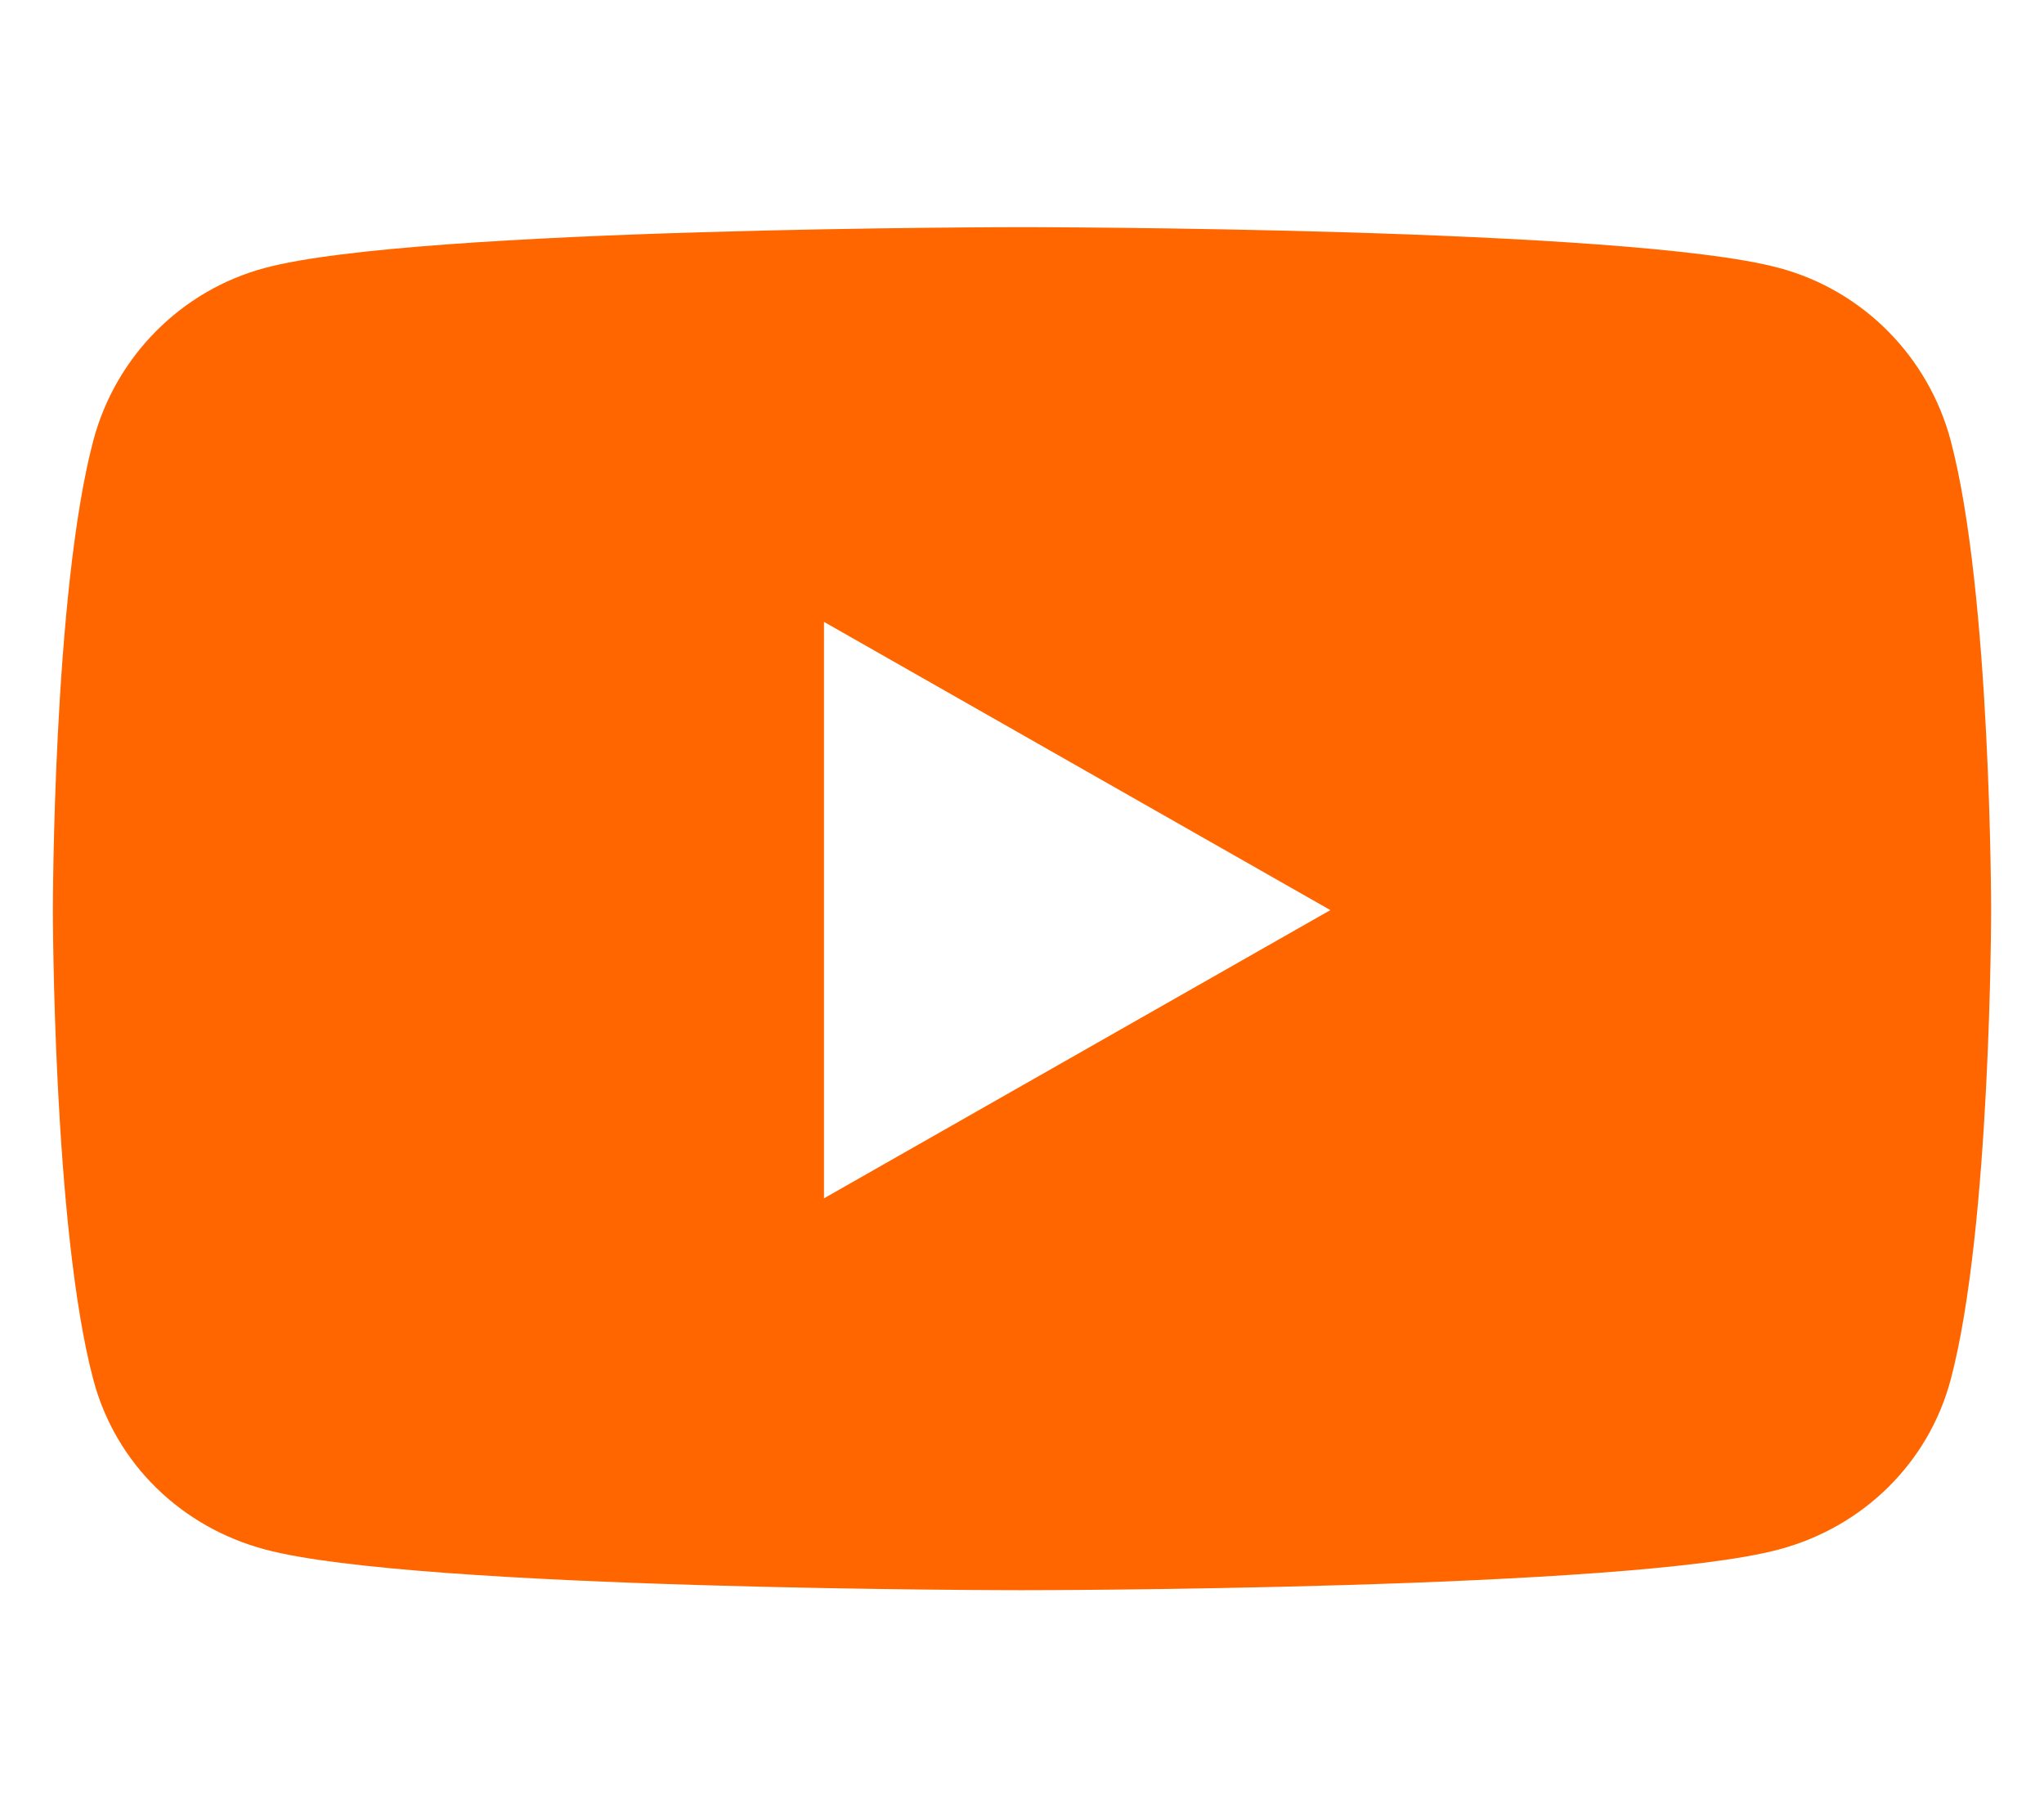
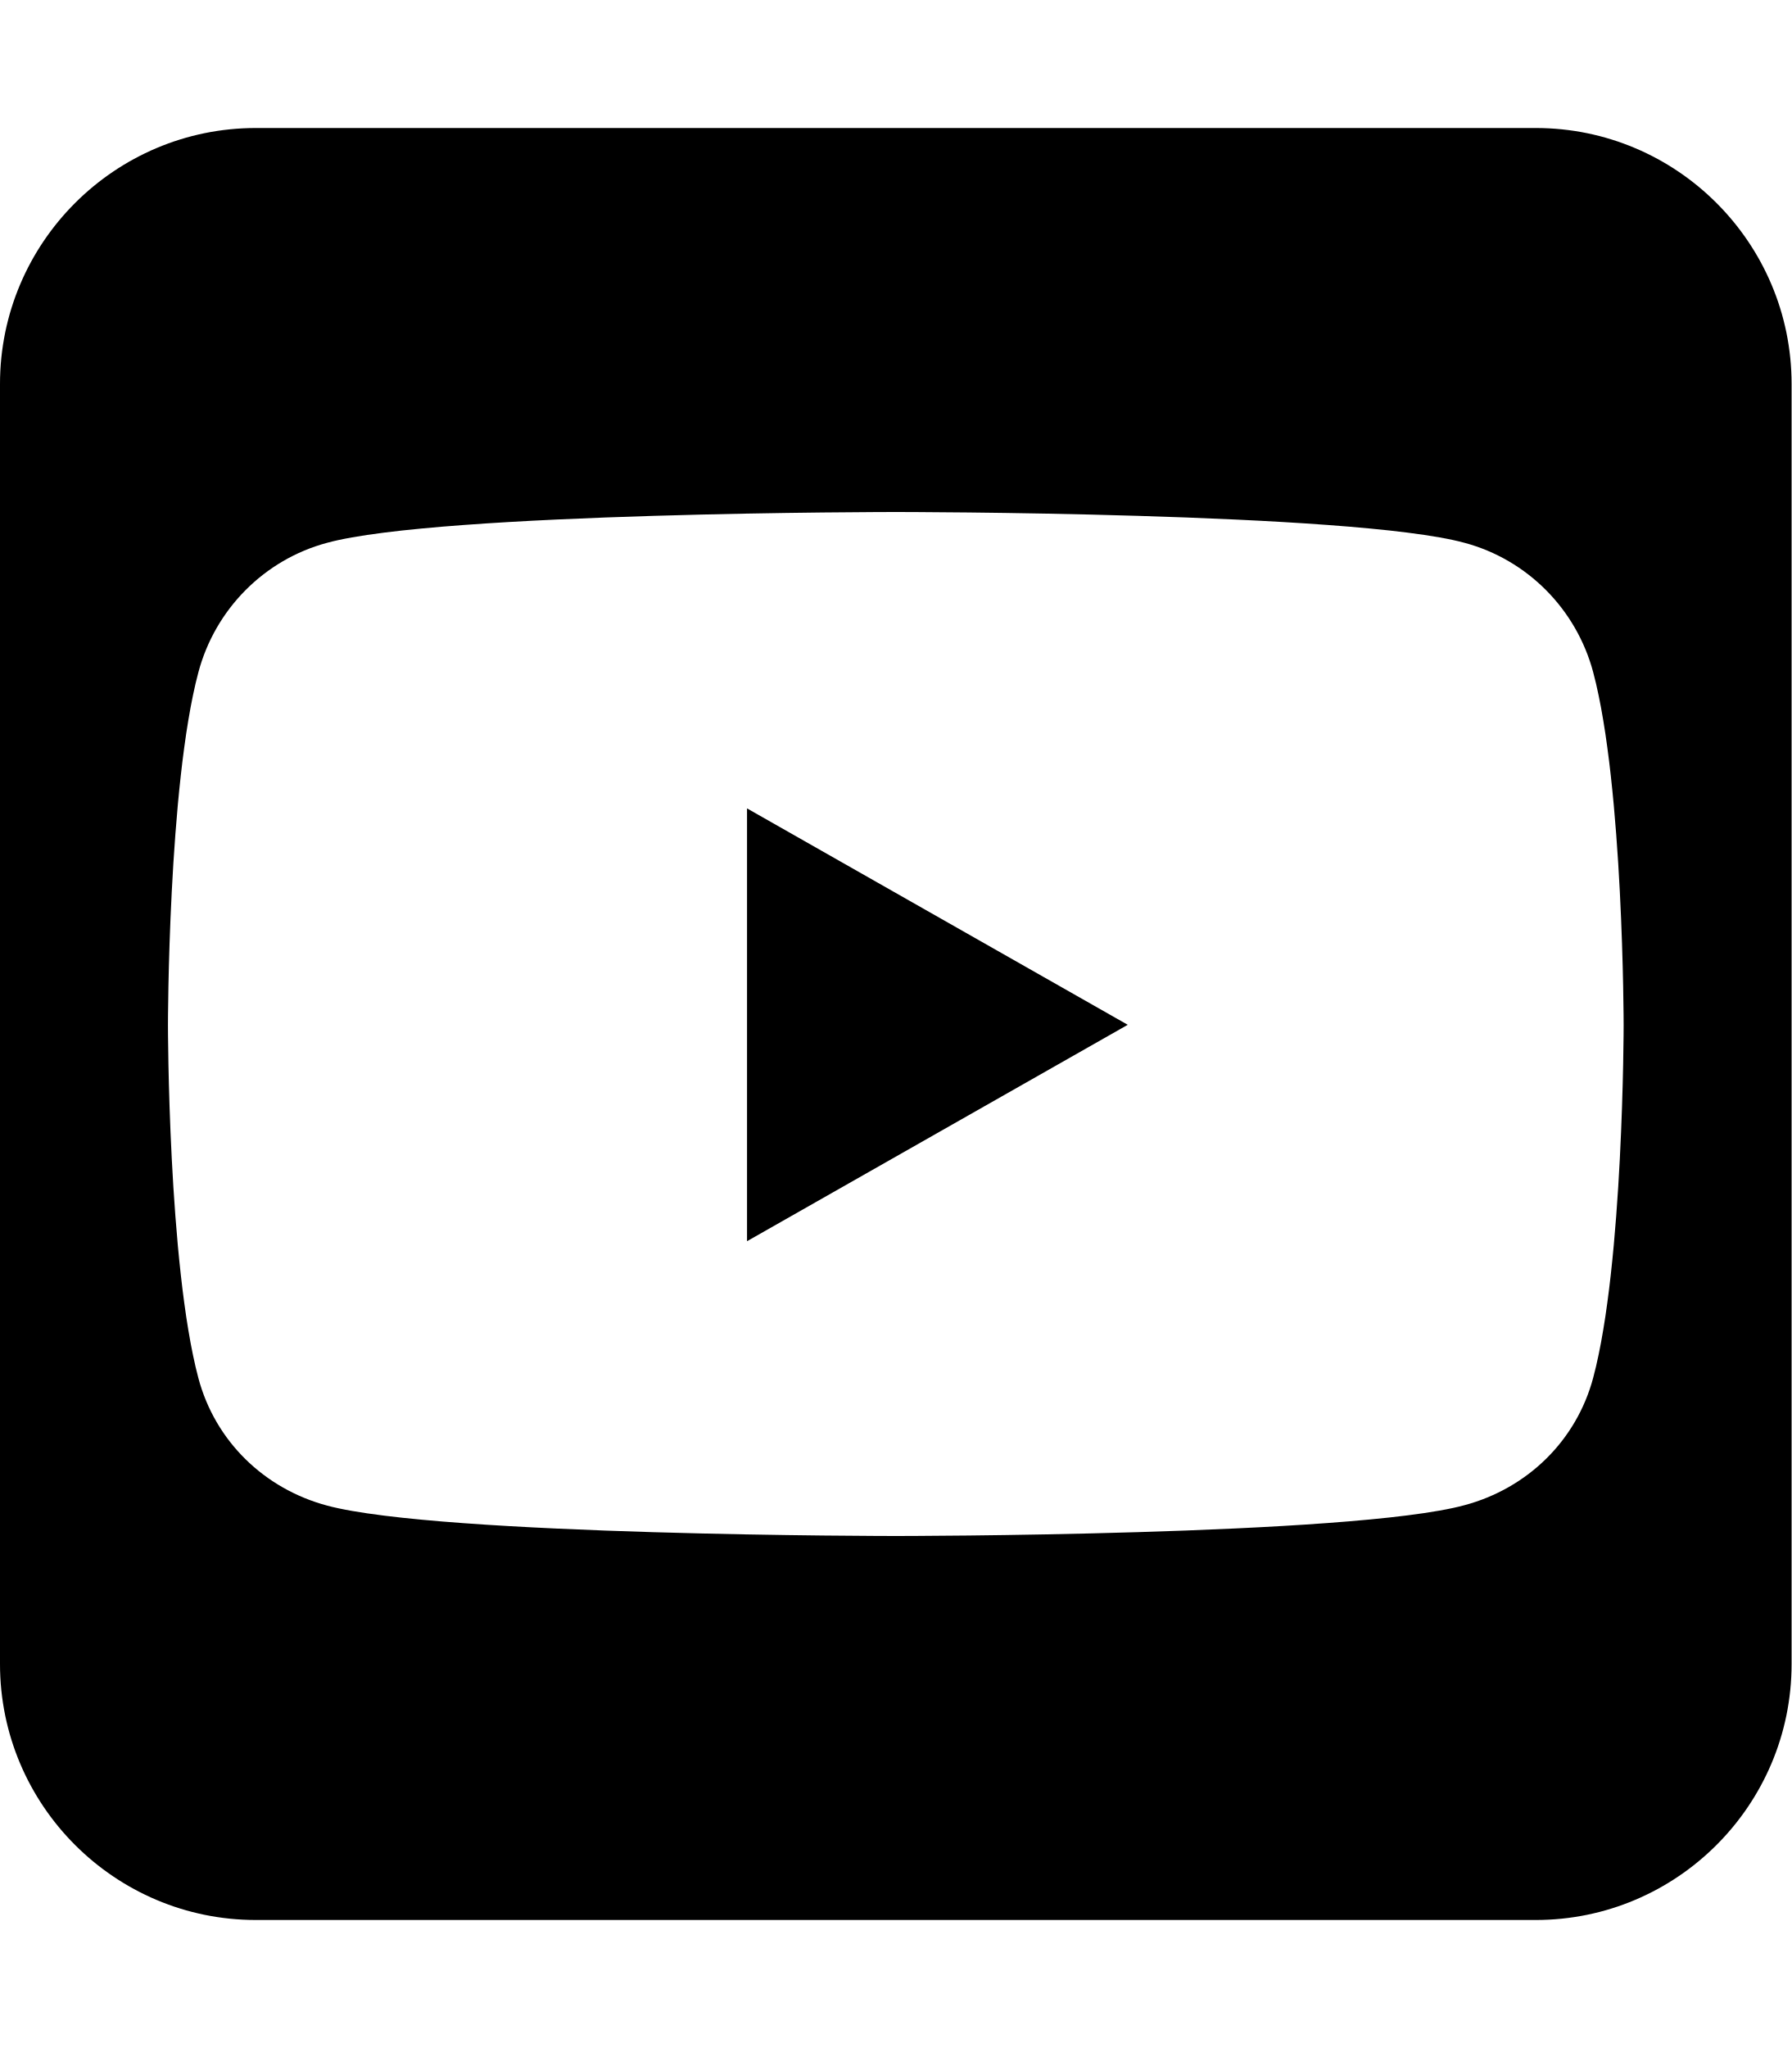
- <svg xmlns="http://www.w3.org/2000/svg" viewBox="0 0 576 512">
-   <path fill="#ff6600" d="M549.7 124.1c-6.3-23.7-24.8-42.3-48.3-48.6C458.8 64 288 64 288 64S117.2 64 74.6 75.5c-23.5 6.3-42 24.9-48.3 48.6-11.4 42.9-11.4 132.3-11.4 132.3s0 89.4 11.4 132.3c6.3 23.7 24.8 41.5 48.3 47.8C117.2 448 288 448 288 448s170.8 0 213.4-11.5c23.5-6.3 42-24.2 48.3-47.8 11.4-42.9 11.4-132.3 11.4-132.3s0-89.4-11.4-132.3zm-317.5 213.5V175.2l142.7 81.2-142.7 81.2z" />
+ <svg xmlns="http://www.w3.org/2000/svg" viewBox="0 0 448 512">
+   <path fill="currentColor" d="M282 256.2l-95.2-54.1V310.3L282 256.2zM384 32H64C28.7 32 0 60.7 0 96V416c0 35.3 28.7 64 64 64H384c35.3 0 64-28.7 64-64V96c0-35.3-28.7-64-64-64zm14.4 136.1c7.6 28.6 7.6 88.2 7.6 88.2s0 59.6-7.6 88.1c-4.2 15.8-16.5 27.7-32.2 31.9C337.9 384 224 384 224 384s-113.9 0-142.2-7.6c-15.7-4.2-28-16.1-32.2-31.9C42 315.9 42 256.3 42 256.3s0-59.7 7.6-88.2c4.2-15.8 16.5-28.2 32.2-32.4C110.1 128 224 128 224 128s113.9 0 142.2 7.7c15.7 4.2 28 16.6 32.2 32.4z" />
</svg>
